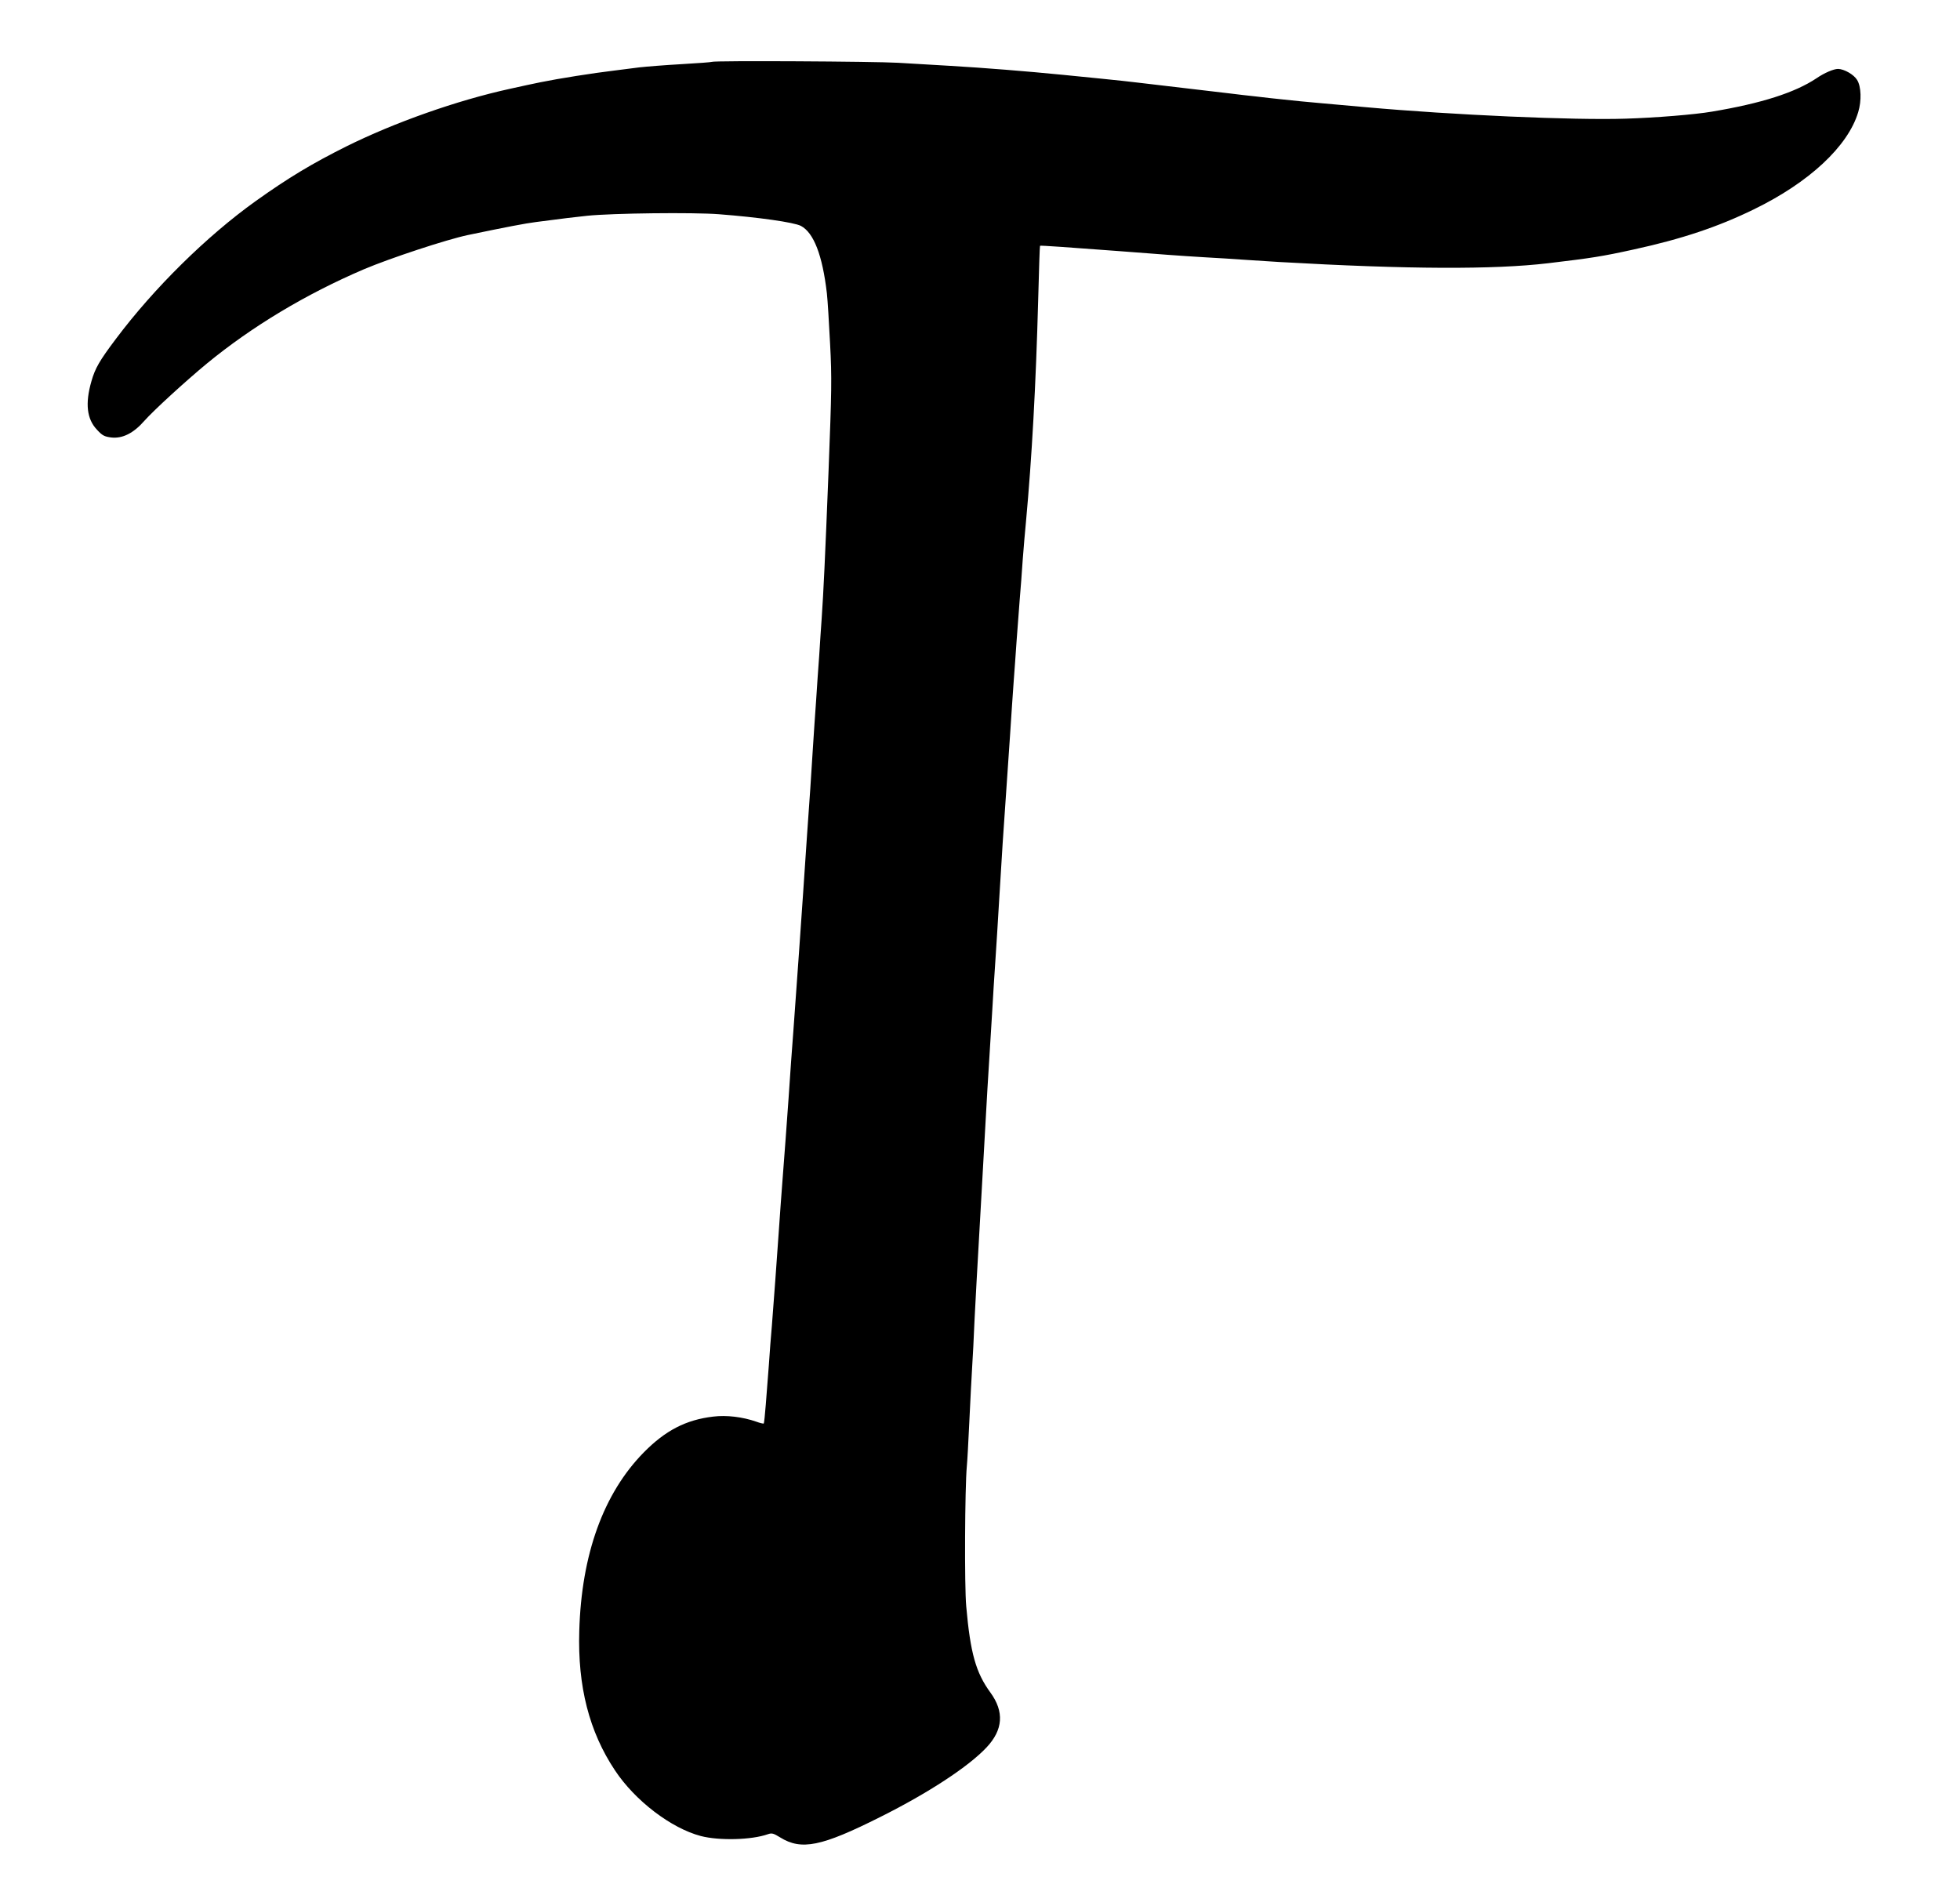
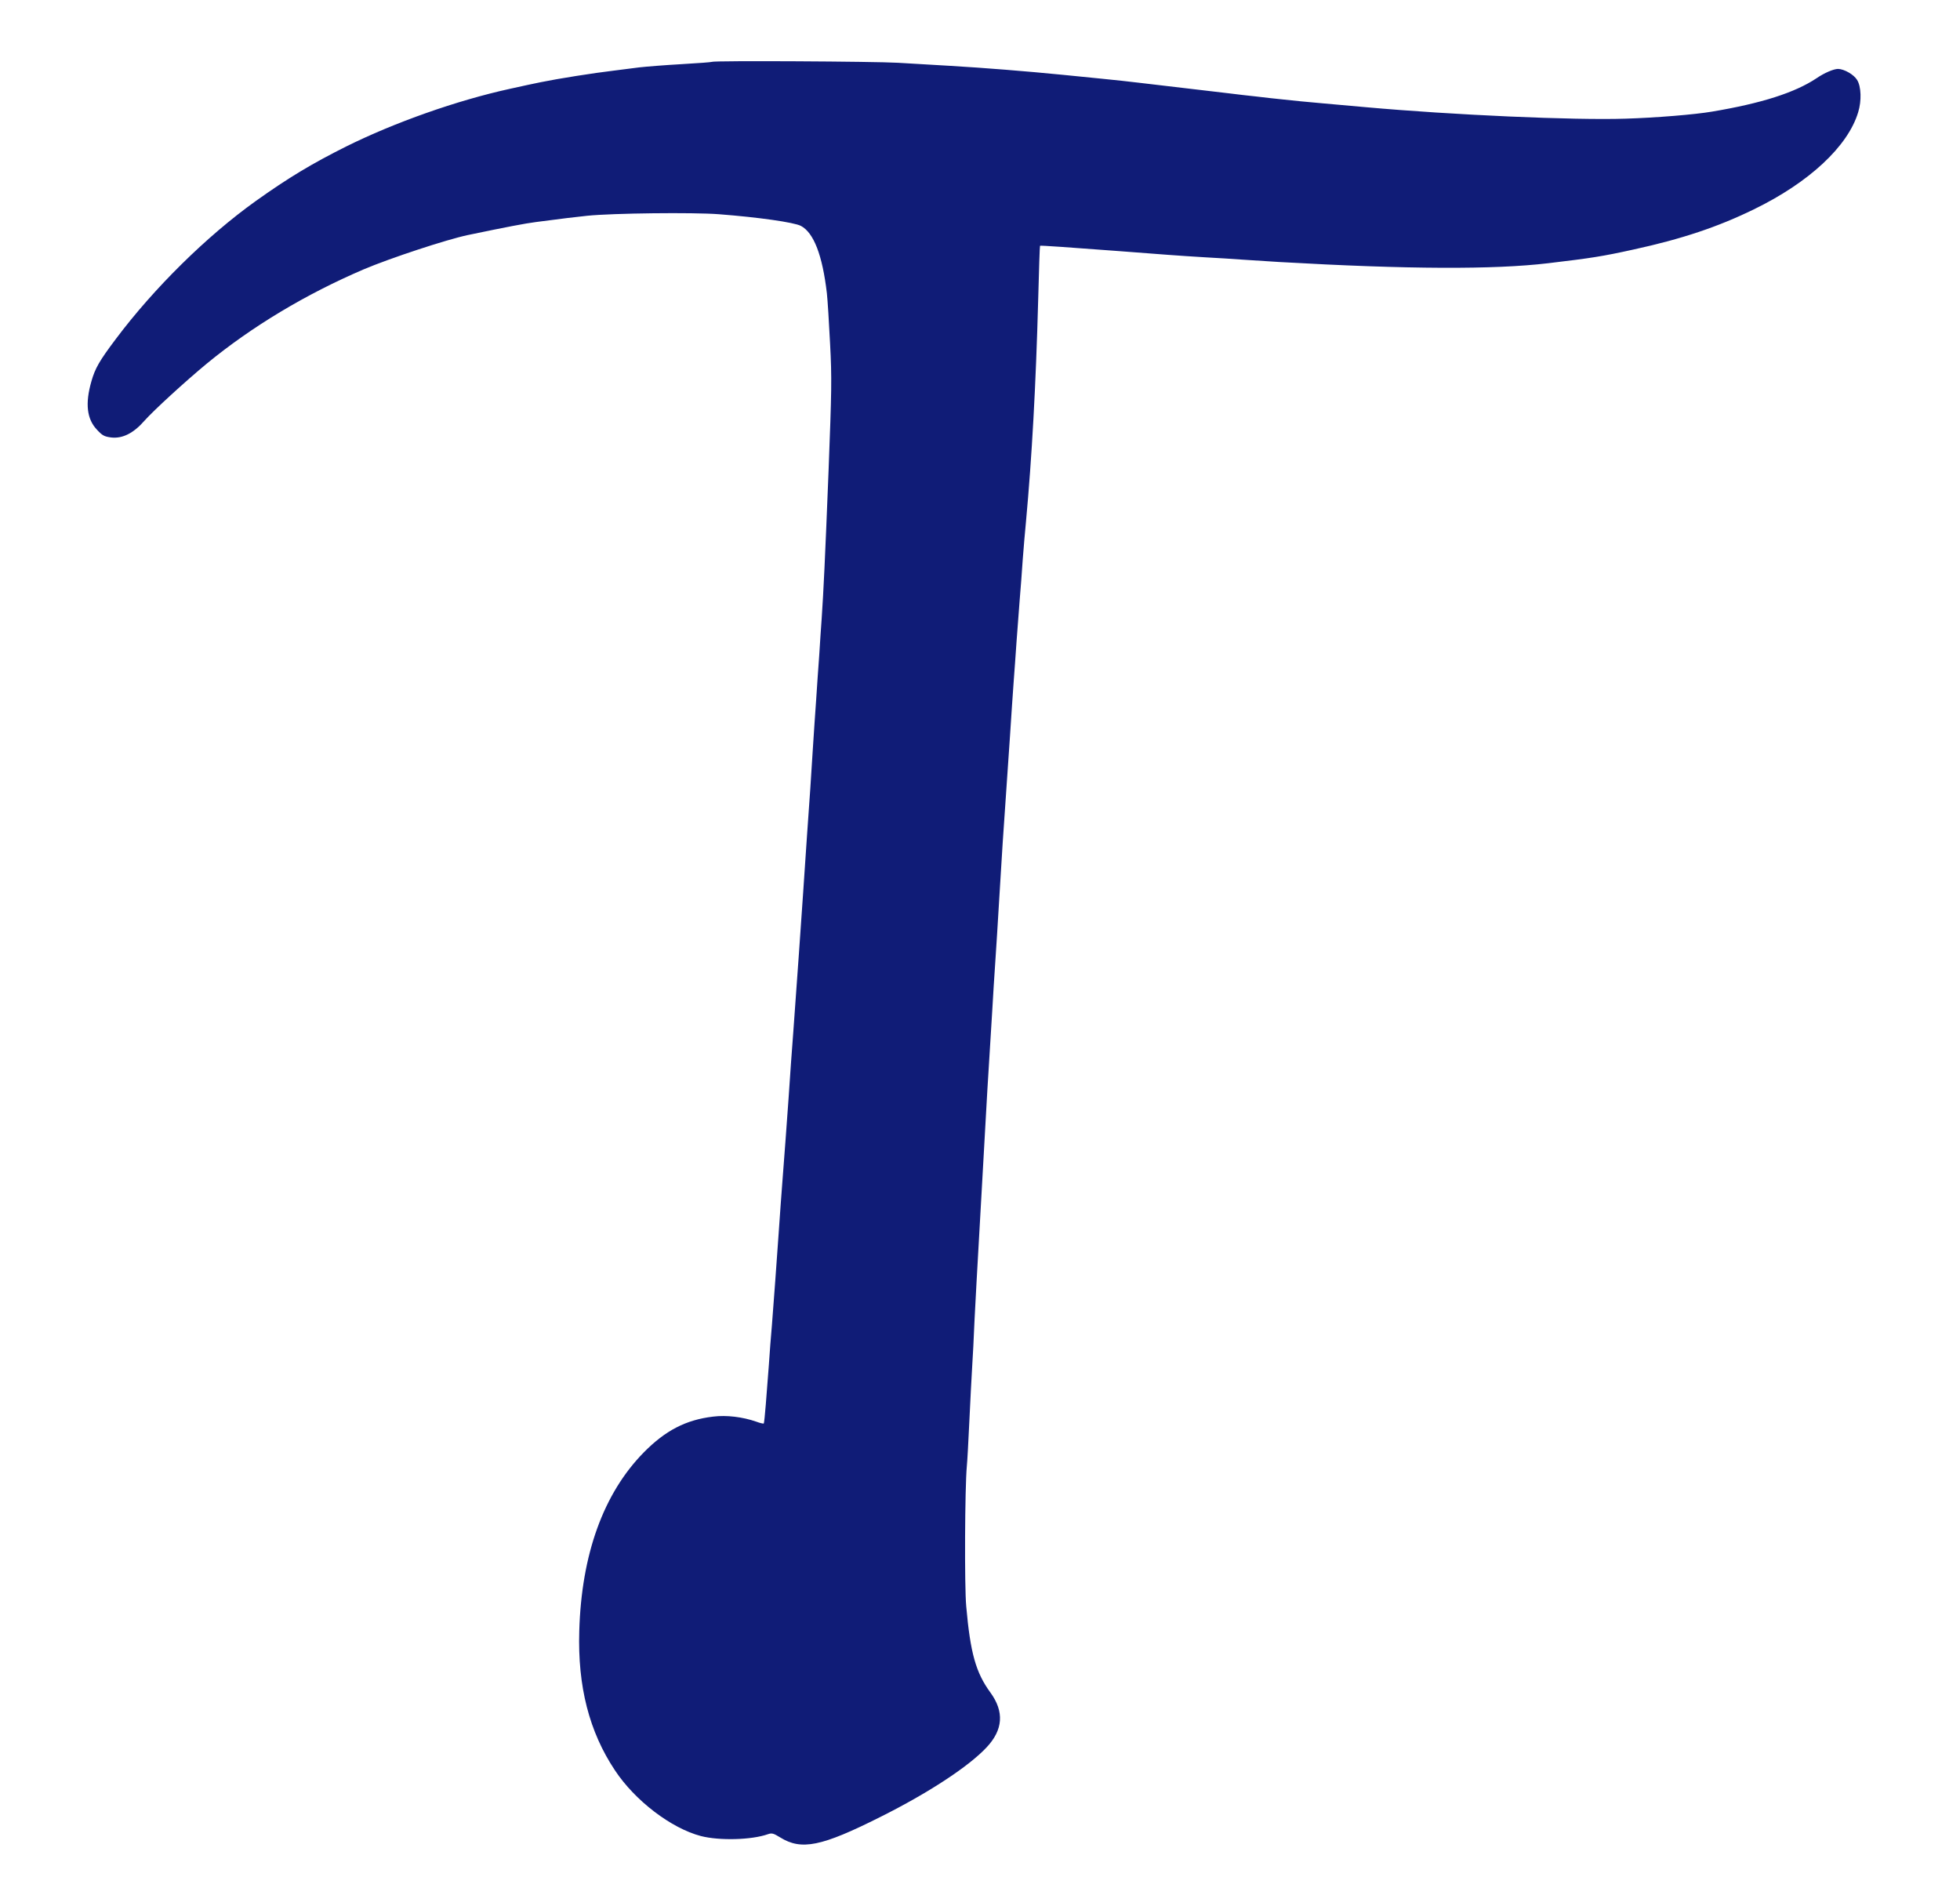
<svg xmlns="http://www.w3.org/2000/svg" version="1.0" width="1280pt" height="1237pt" viewBox="0 0 1280 1237" preserveAspectRatio="xMidYMid meet">
-   <g transform="translate(0,1237) scale(0.1,-0.1)" fill="#000000" stroke="none">
+   <g transform="translate(0,1237) scale(0.1,-0.1)" fill="#101c77" stroke="none">
    <path d="M4649 11966 c-2 -2 -92 -9 -199 -15 -107 -6 -231 -16 -275 -21 -44 -6 -118 -15 -165 -21 -135 -16 -363 -52 -480 -76 -74 -15 -90 -19 -200 -43 -347 -76 -754 -220 -1070 -377 -222 -111 -377 -204 -590 -356 -319 -228 -665 -569 -913 -900 -107 -142 -136 -192 -160 -277 -42 -146 -30 -247 37 -317 35 -38 48 -44 93 -50 73 -8 145 28 215 108 61 69 271 261 409 375 296 243 646 453 1024 615 175 74 539 194 680 224 259 54 375 76 445 85 193 25 240 31 335 41 166 17 693 23 860 10 260 -20 490 -53 535 -76 84 -44 141 -191 170 -440 5 -44 14 -193 21 -330 12 -226 10 -308 -10 -830 -23 -582 -33 -788 -45 -965 -4 -52 -11 -160 -16 -240 -6 -80 -15 -210 -20 -290 -6 -80 -15 -219 -21 -310 -11 -177 -22 -349 -39 -580 -5 -80 -17 -246 -25 -370 -19 -284 -33 -471 -64 -905 -13 -167 -17 -231 -31 -435 -13 -180 -25 -350 -40 -540 -6 -74 -17 -229 -25 -345 -15 -221 -29 -401 -44 -600 -6 -66 -15 -183 -20 -260 -6 -77 -15 -193 -20 -258 -5 -65 -11 -120 -13 -123 -3 -2 -25 3 -49 12 -89 31 -194 44 -282 33 -178 -21 -312 -91 -452 -233 -264 -268 -408 -667 -422 -1167 -11 -362 65 -658 233 -910 131 -198 367 -378 561 -429 120 -31 331 -26 438 12 26 9 36 6 80 -21 139 -86 269 -60 655 134 314 157 576 329 693 454 108 115 116 233 25 358 -95 130 -131 257 -158 564 -12 128 -9 774 4 914 3 28 10 156 16 285 6 129 15 303 20 385 5 83 9 159 9 170 1 50 32 619 51 940 6 99 17 299 25 445 8 146 19 337 25 425 5 88 14 234 20 325 5 91 14 235 20 320 6 85 17 265 25 400 17 287 30 487 45 695 6 83 17 254 26 380 8 127 19 286 24 355 5 69 14 188 19 265 6 77 15 196 20 265 6 69 15 188 20 265 6 77 15 187 21 245 39 423 65 894 80 1454 5 191 10 349 12 351 3 3 199 -11 518 -35 272 -21 389 -30 555 -40 94 -5 202 -12 240 -15 39 -3 151 -10 250 -16 843 -48 1400 -50 1755 -8 285 34 351 44 560 90 312 68 549 147 784 262 360 175 614 411 681 634 23 74 20 168 -7 211 -21 35 -84 71 -124 72 -29 0 -90 -26 -141 -61 -141 -94 -360 -164 -683 -218 -111 -19 -366 -40 -565 -46 -333 -11 -1128 24 -1695 75 -63 6 -189 17 -280 25 -91 8 -207 19 -257 25 -51 5 -132 14 -180 20 -49 5 -126 14 -173 20 -77 9 -210 25 -425 50 -44 5 -120 14 -170 20 -49 6 -157 18 -240 26 -82 8 -195 19 -250 25 -243 24 -518 46 -740 59 -99 6 -252 15 -340 20 -151 9 -1207 15 -1216 6z" />
  </g>
</svg>
